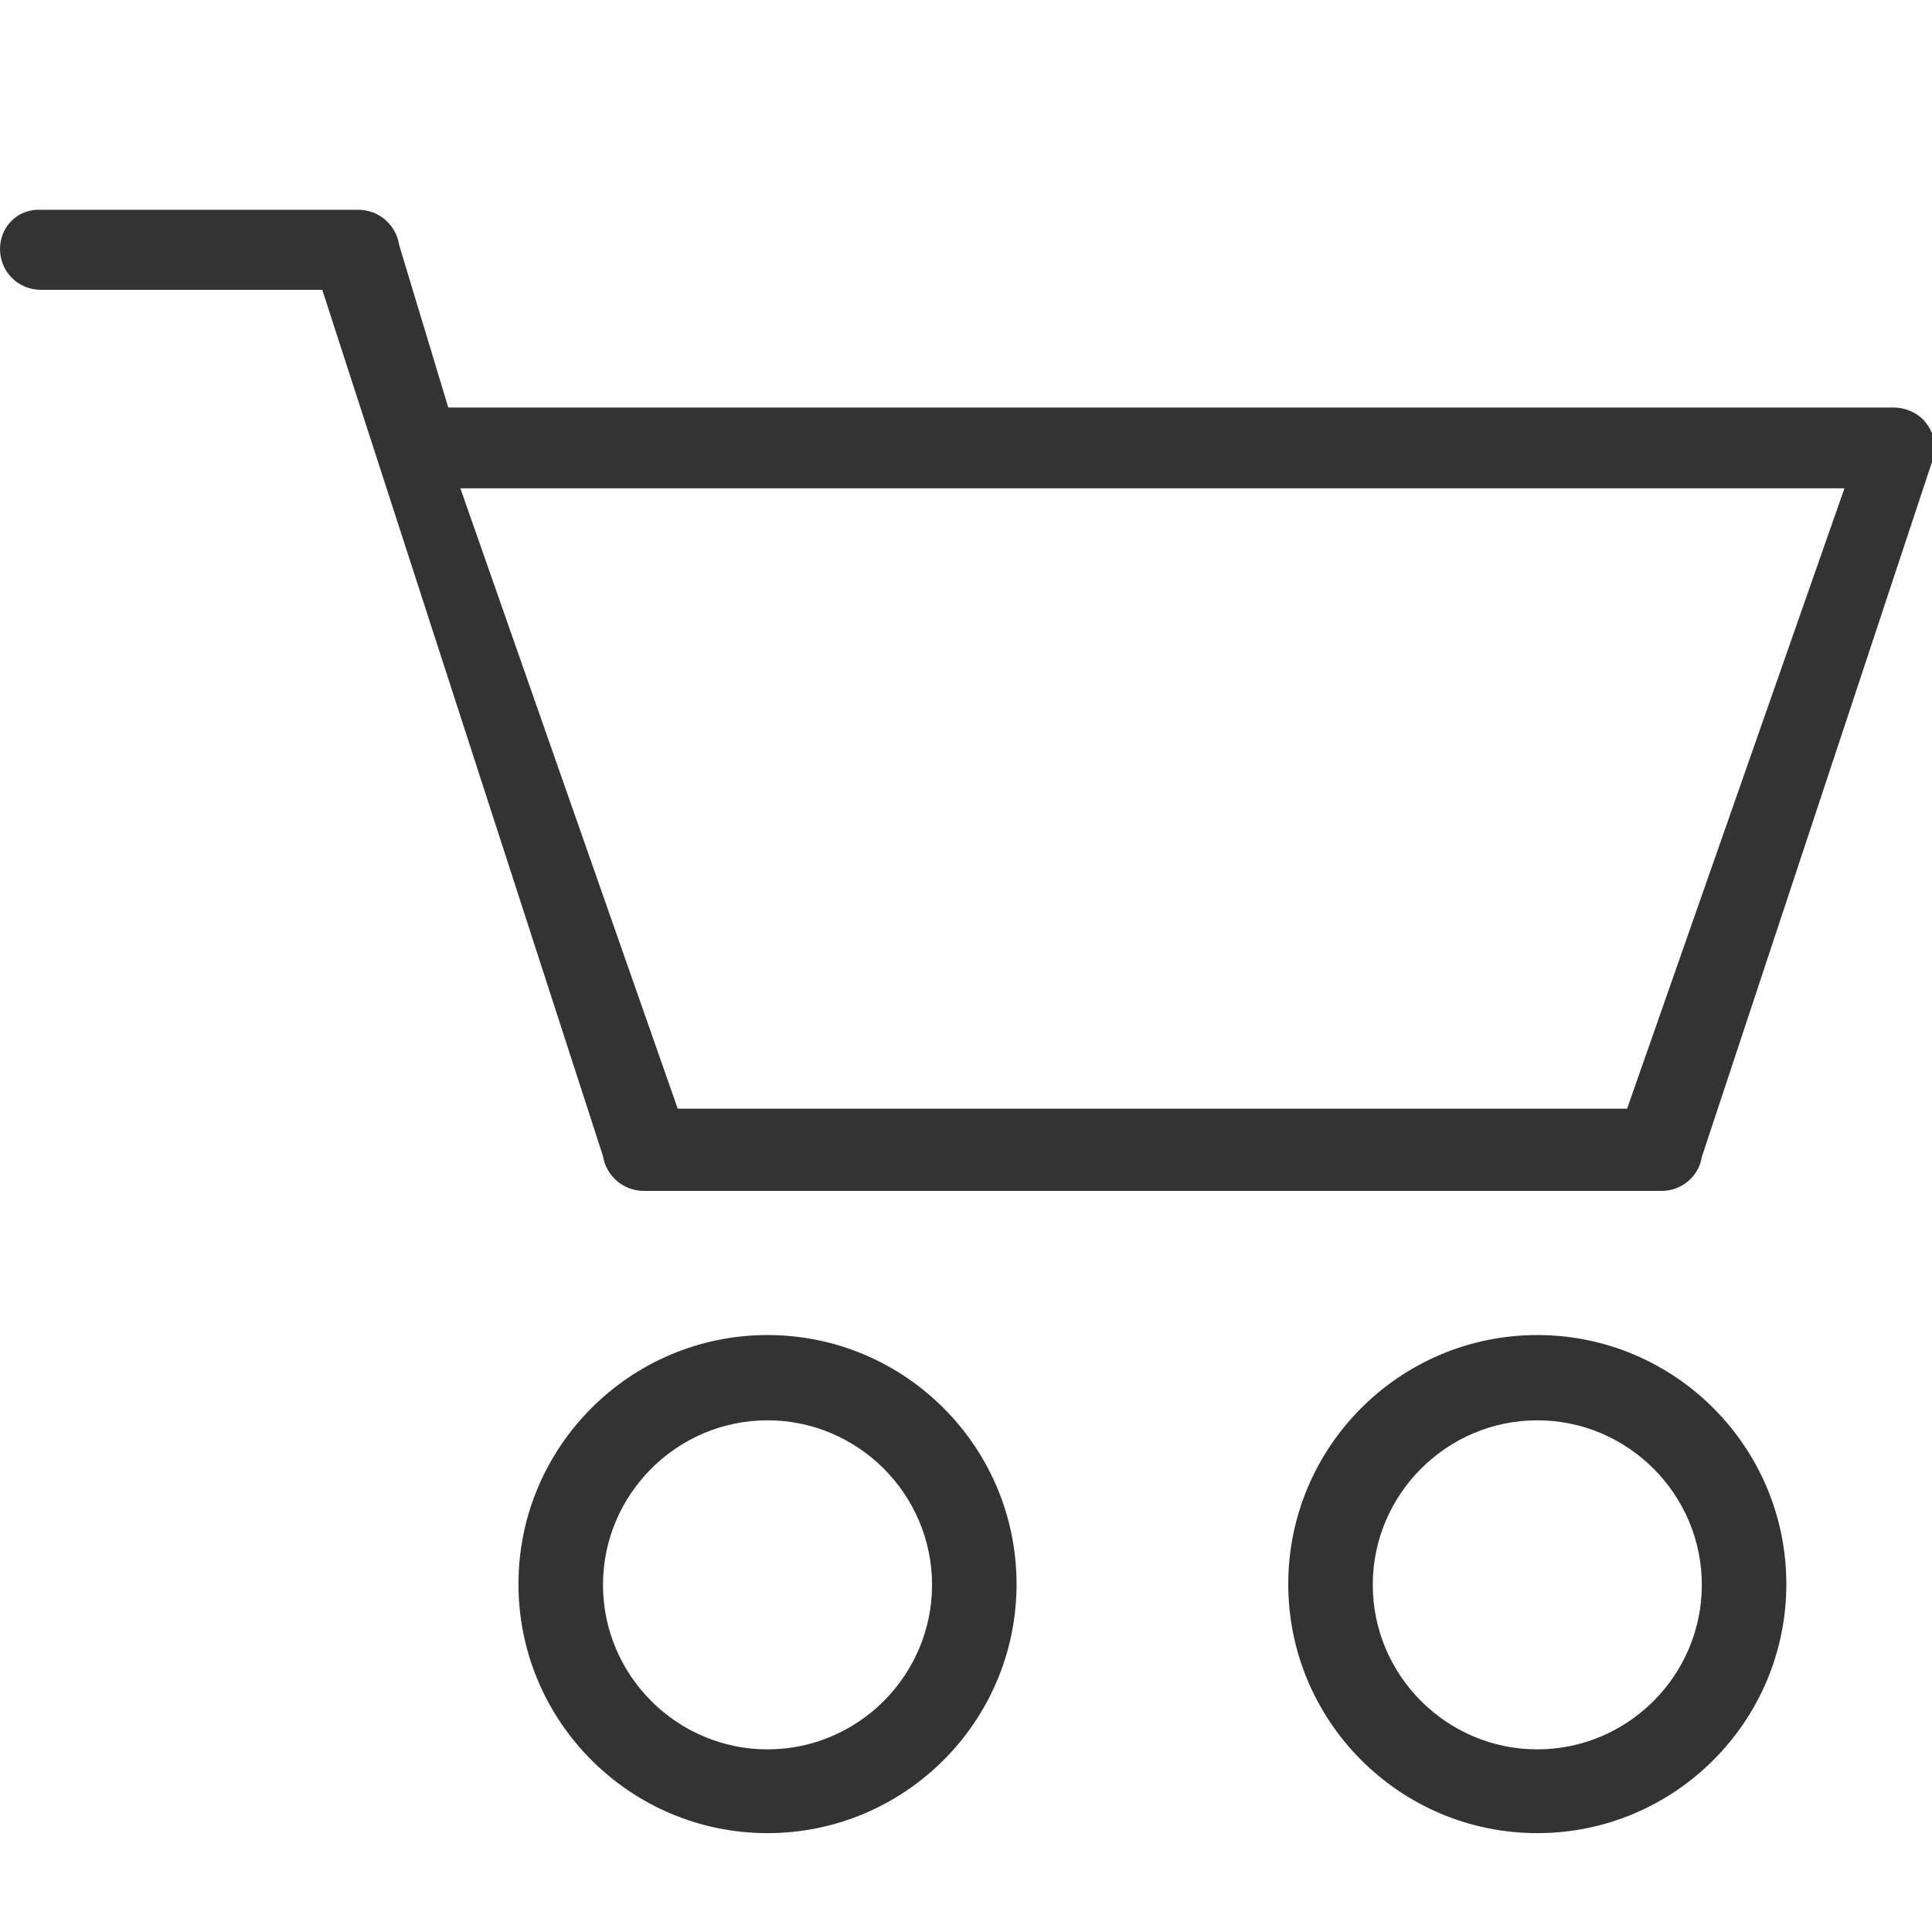
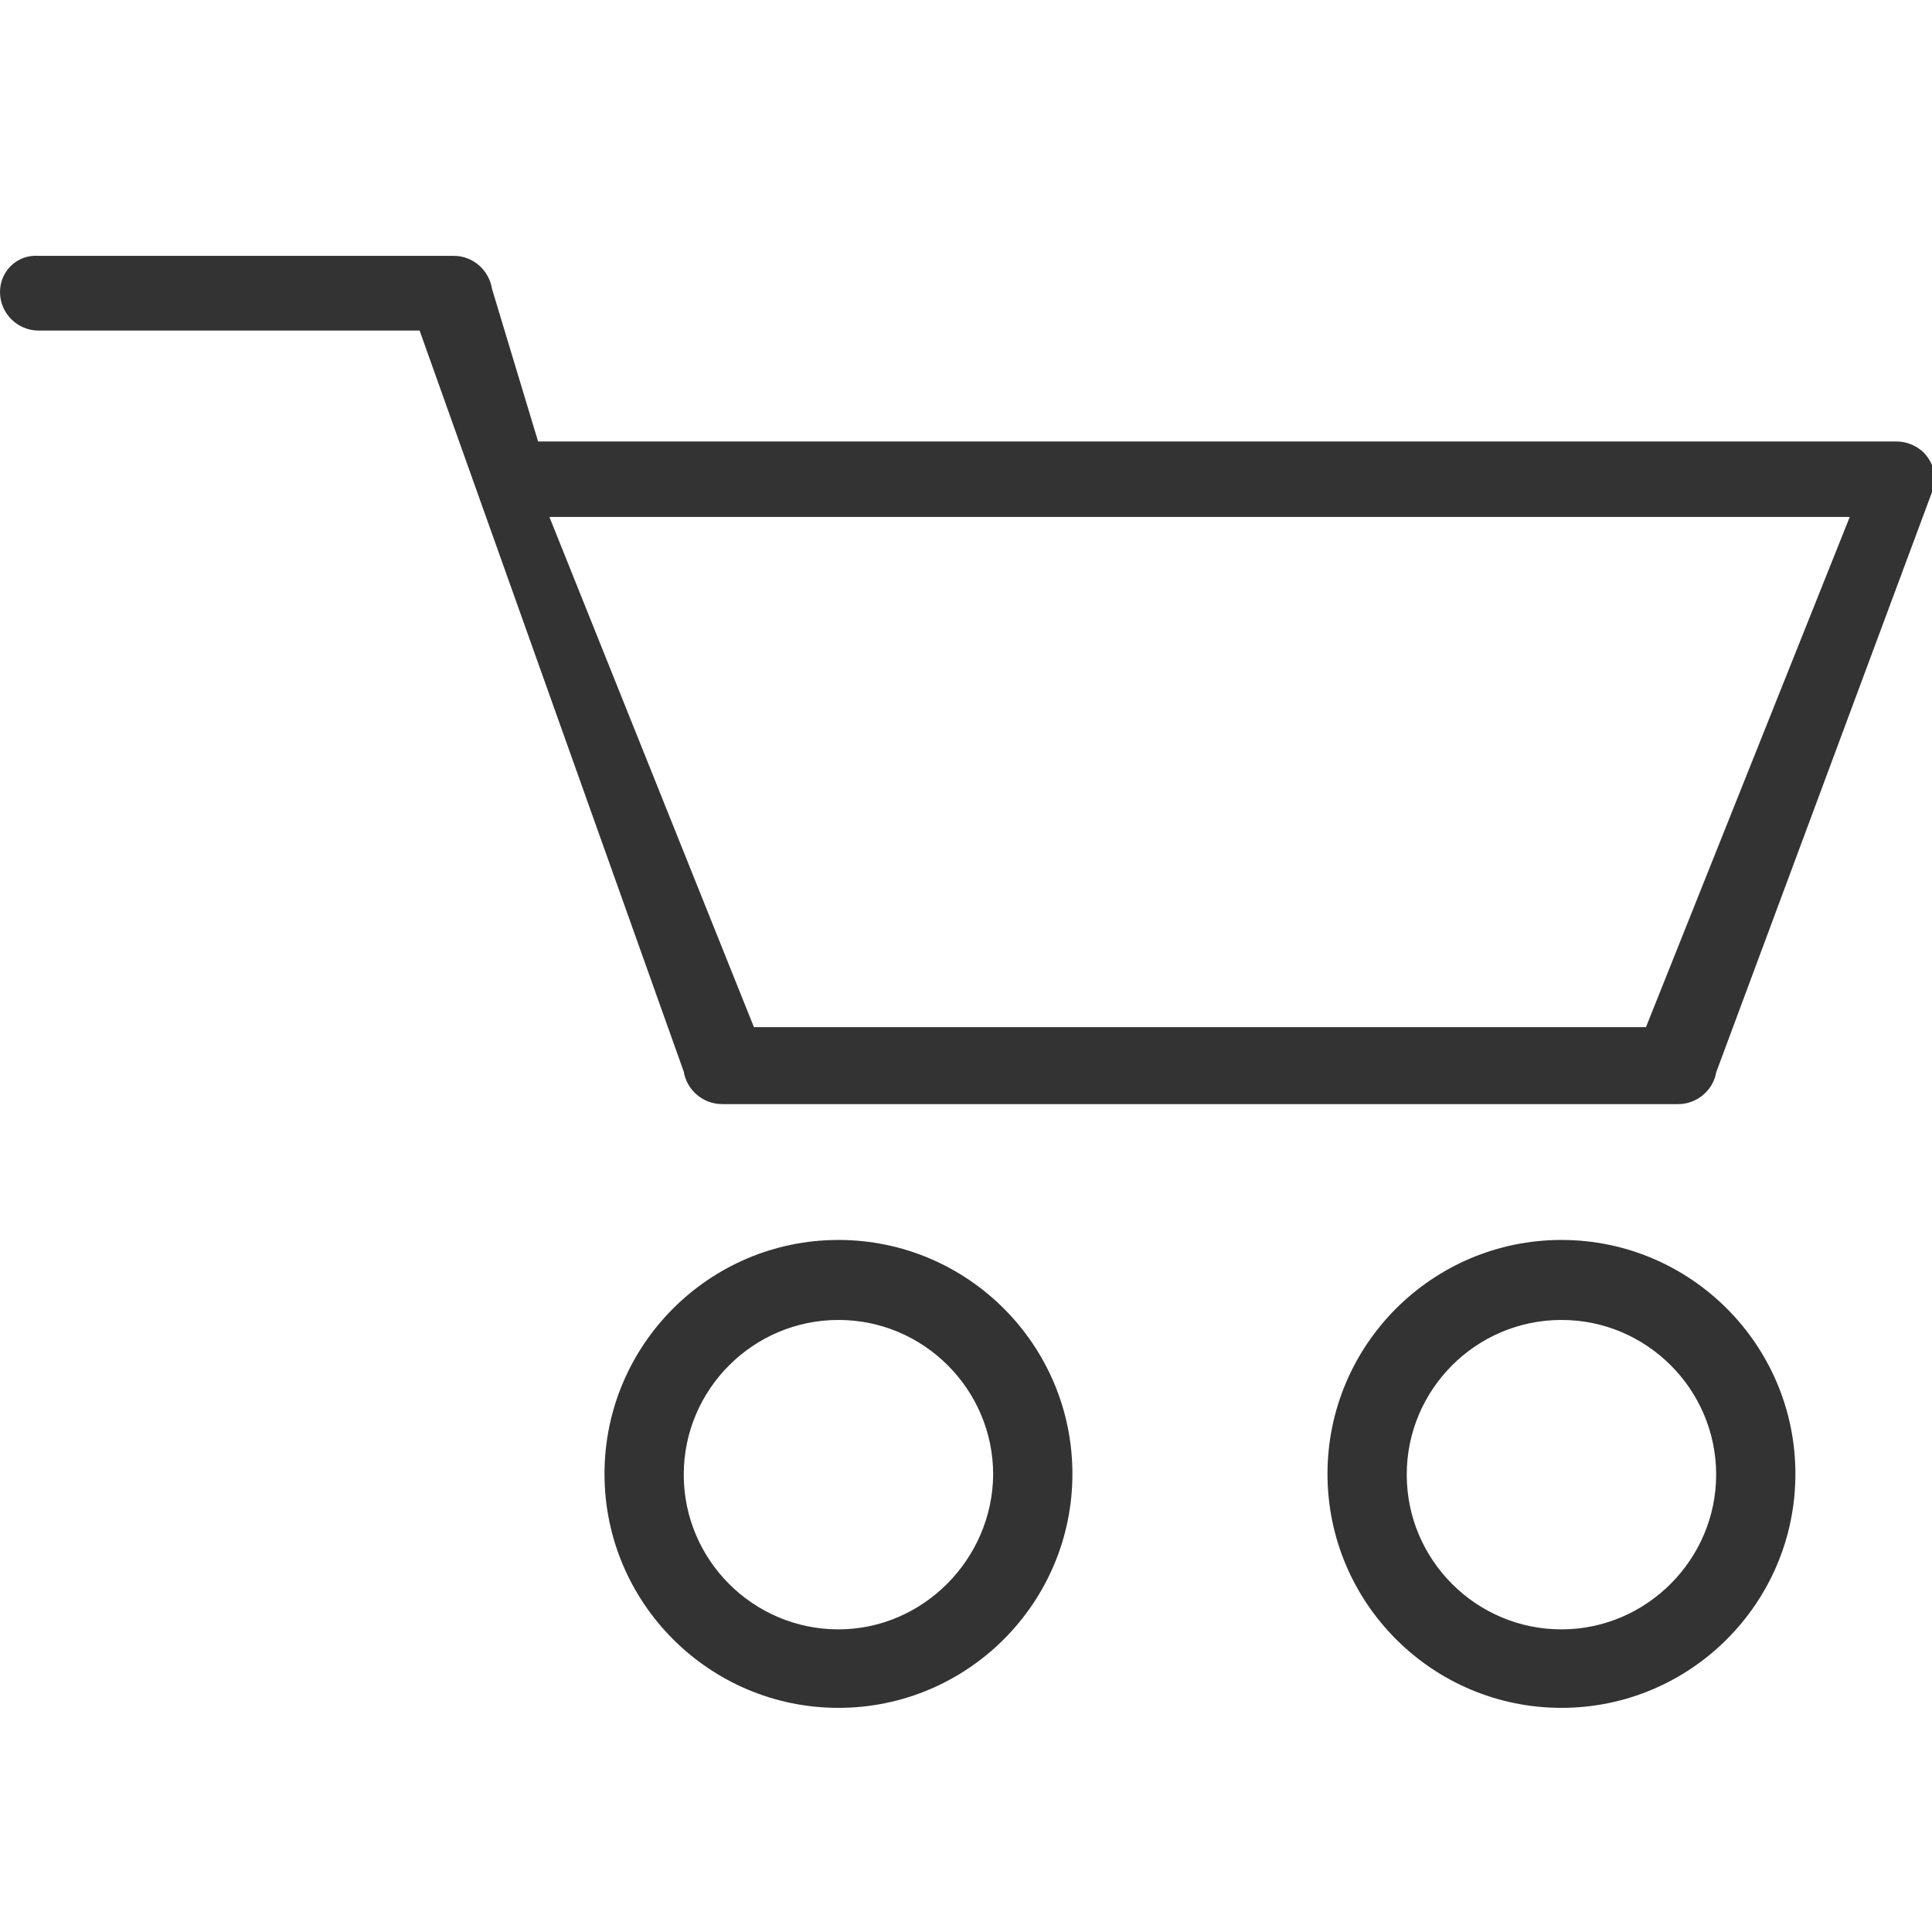
<svg xmlns="http://www.w3.org/2000/svg" version="1.1" id="Capa_1" x="0px" y="0px" viewBox="0 0 256 256" style="enable-background:new 0 0 256 256;" xml:space="preserve">
  <style type="text/css">
	.st0{fill:#333333;}
</style>
  <g>
-     <path class="st0" d="M79.9,153.2c0.4,2.6,2.7,4.6,5.4,4.6h134.9c2.6,0,4.9-1.9,5.3-4.5l30.8-93c0.3-1.6-0.2-3.2-1.2-4.4   c-1-1.2-2.6-1.9-4.2-1.9H59.4l-6.5-21.5c-0.4-2.7-2.7-4.7-5.4-4.7h-42C2.4,27.6,0,30,0,33s2.4,5.4,5.4,5.4h37.3L79.9,153.2z    M215.6,146.9H89.8L61,64.7h183.4L215.6,146.9z" />
-     <path class="st0" d="M101.7,176.9c-18.2,0-33,14.8-33,33c0,18.2,14.8,33,33,33c18.2,0,33-14.8,33-33   C134.7,191.7,119.9,176.9,101.7,176.9z M101.7,231.8c-12,0-21.8-9.8-21.8-21.8c0-12,9.8-21.8,21.8-21.8c12,0,21.8,9.8,21.8,21.8   C123.5,222,113.7,231.8,101.7,231.8z" />
-     <path class="st0" d="M203.7,176.9c-18.2,0-33,14.8-33,33c0,18.2,14.8,33,33,33c18.2,0,33-14.8,33-33   C236.7,191.7,221.9,176.9,203.7,176.9z M203.7,231.8c-12,0-21.8-9.8-21.8-21.8c0-12,9.8-21.8,21.8-21.8c12,0,21.8,9.8,21.8,21.8   C225.5,222,215.7,231.8,203.7,231.8z" />
+     <path class="st0" d="M90.6,142c0.4,2.4,2.5,4.3,5.1,4.3h126.7c2.4,0,4.6-1.8,5-4.2l28.9-77.7c0.3-1.5-0.2-3-1.1-4.1   c-0.9-1.1-2.4-1.8-3.9-1.8H71.3l-6.1-20.2c-0.4-2.5-2.5-4.4-5.1-4.4h-55C2.3,33.7,0,35.9,0,38.7c0,2.8,2.3,5.1,5.1,5.1h50.5   L90.6,142z M218.1,136.1H99.9L72.8,68.5h172.3L218.1,136.1z" />
+     <path class="st0" d="M111.1,164.3c-17.1,0-31,13.9-31,31s13.9,31,31,31s31-13.9,31-31S128.2,164.3,111.1,164.3z M111.1,215.9   c-11.3,0-20.5-9.2-20.5-20.5c0-11.3,9.2-20.5,20.5-20.5s20.5,9.2,20.5,20.5C131.5,206.6,122.3,215.9,111.1,215.9z" />
+     <path class="st0" d="M206.9,164.3c-17.1,0-31,13.9-31,31s13.9,31,31,31s31-13.9,31-31S224,164.3,206.9,164.3z M206.9,215.9   c-11.3,0-20.5-9.2-20.5-20.5c0-11.3,9.2-20.5,20.5-20.5c11.3,0,20.5,9.2,20.5,20.5C227.4,206.6,218.2,215.9,206.9,215.9z" />
  </g>
</svg>
